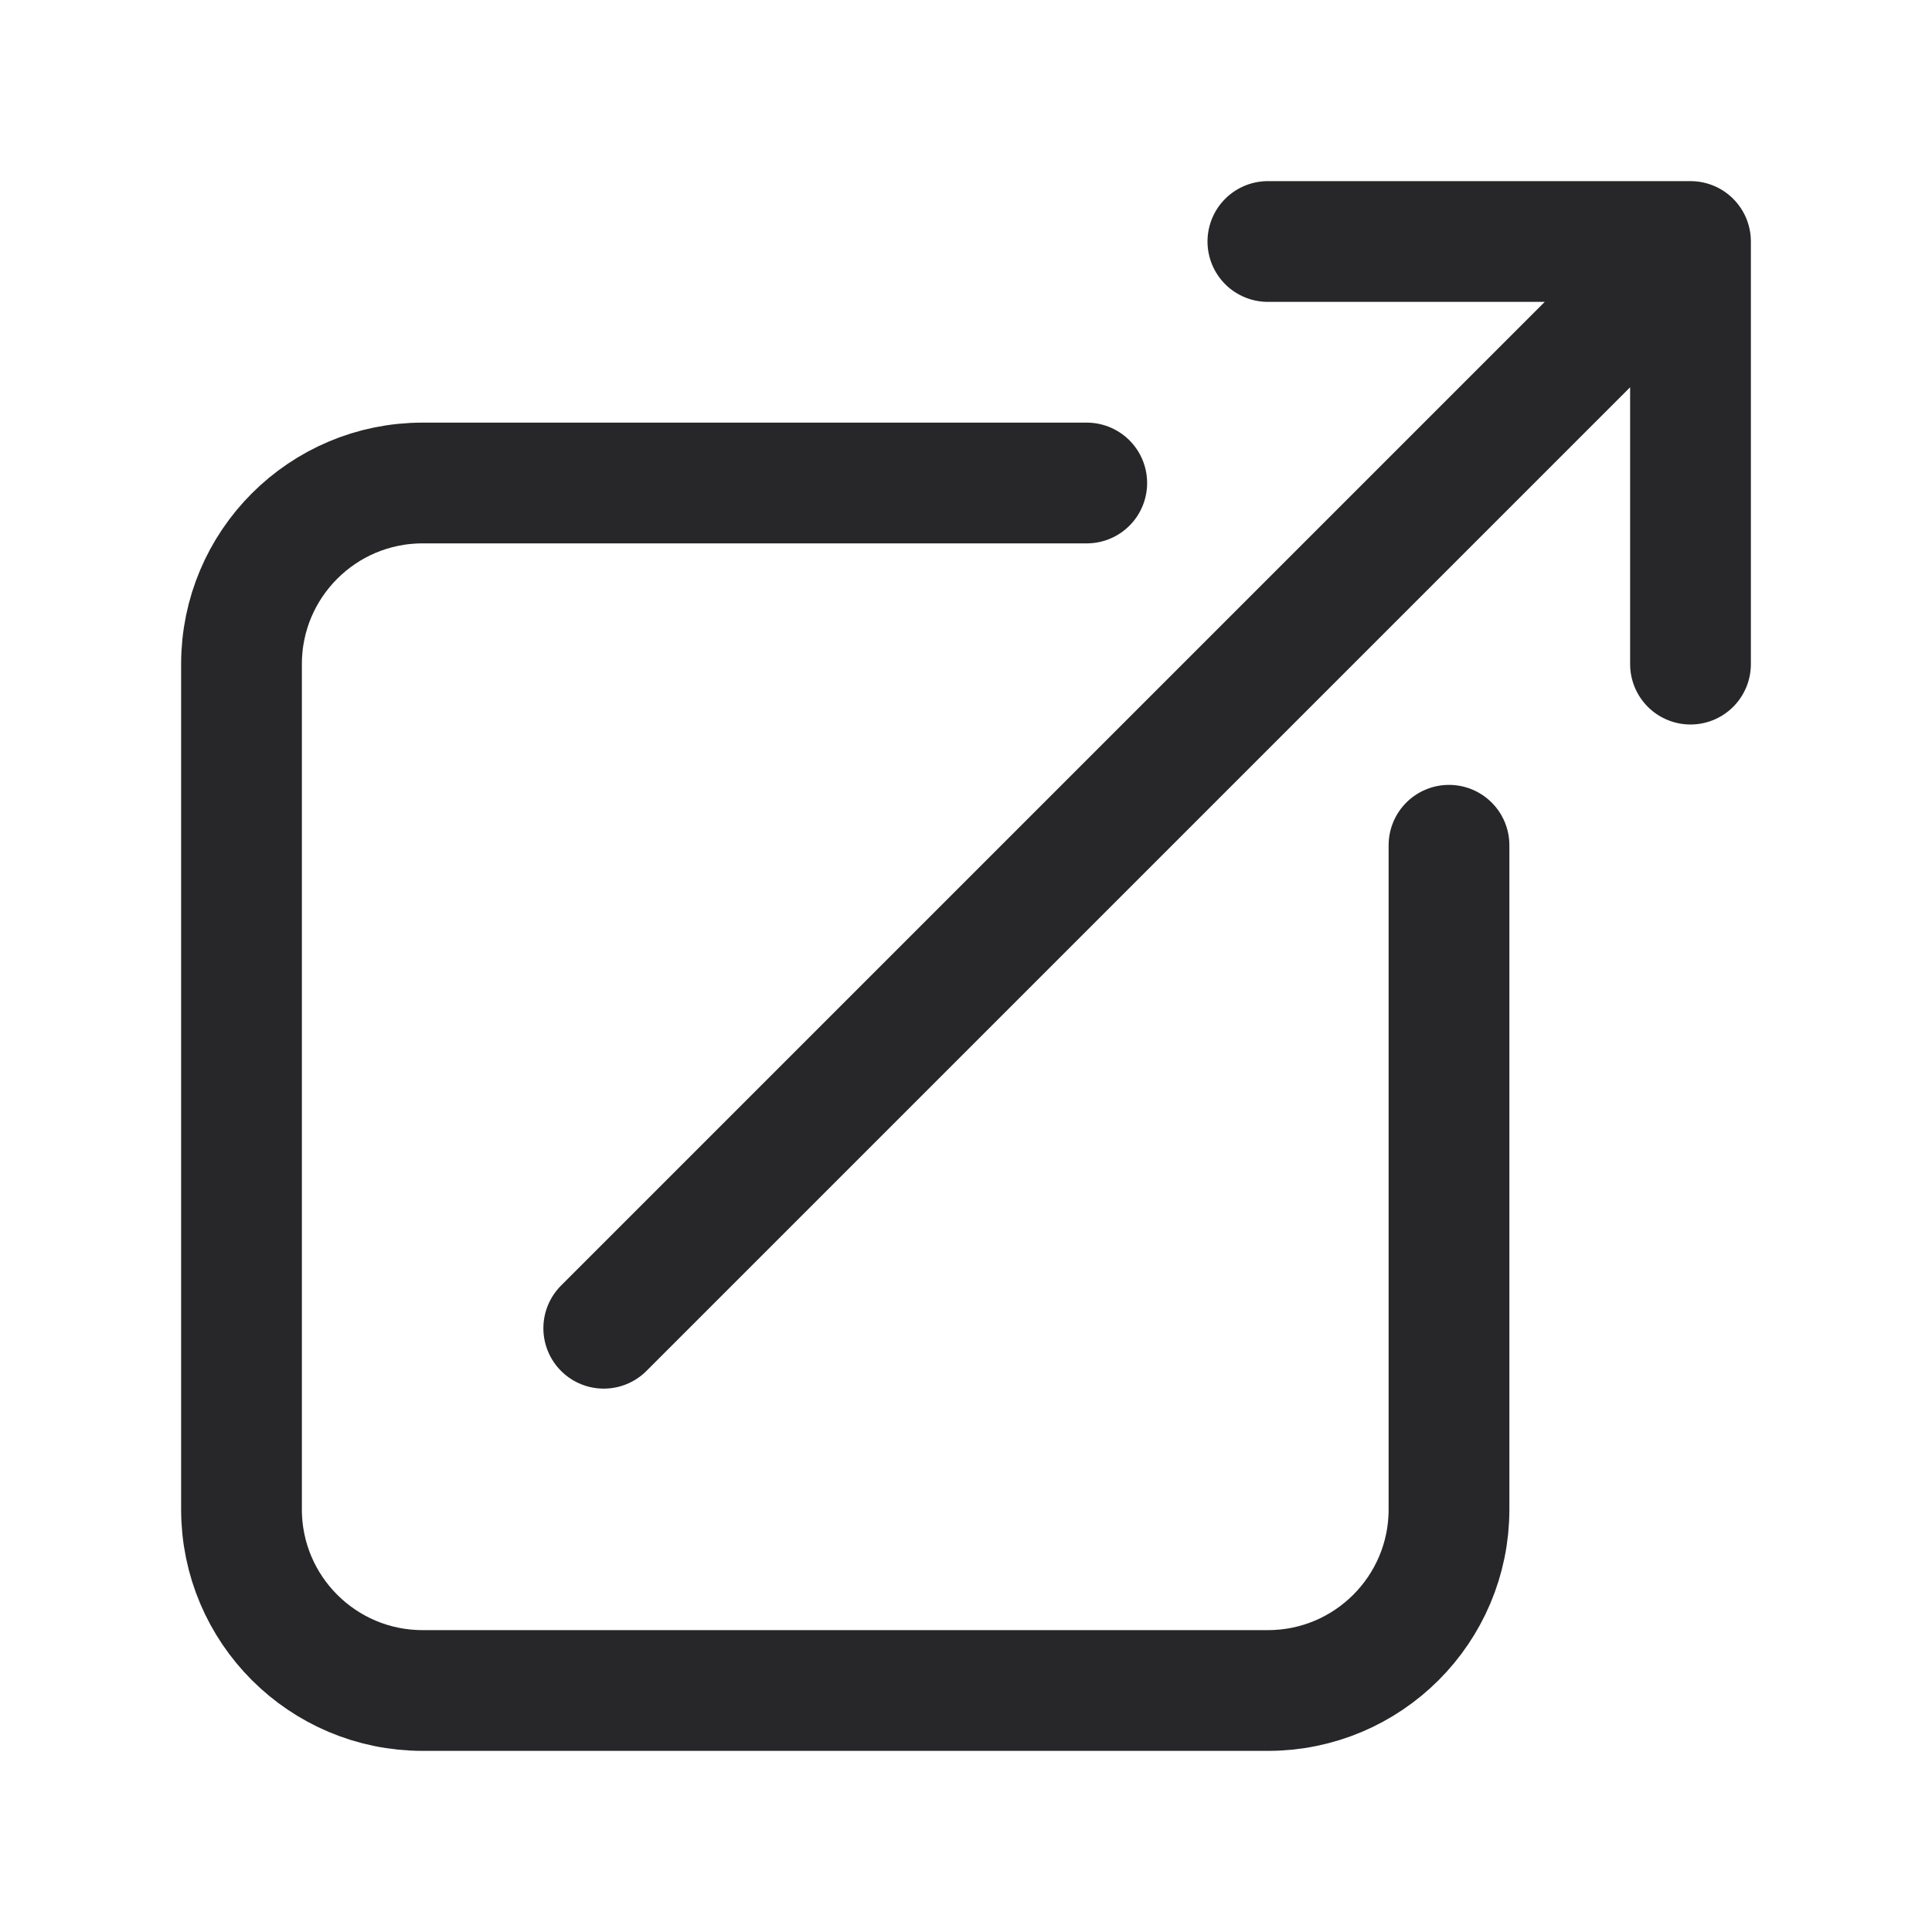
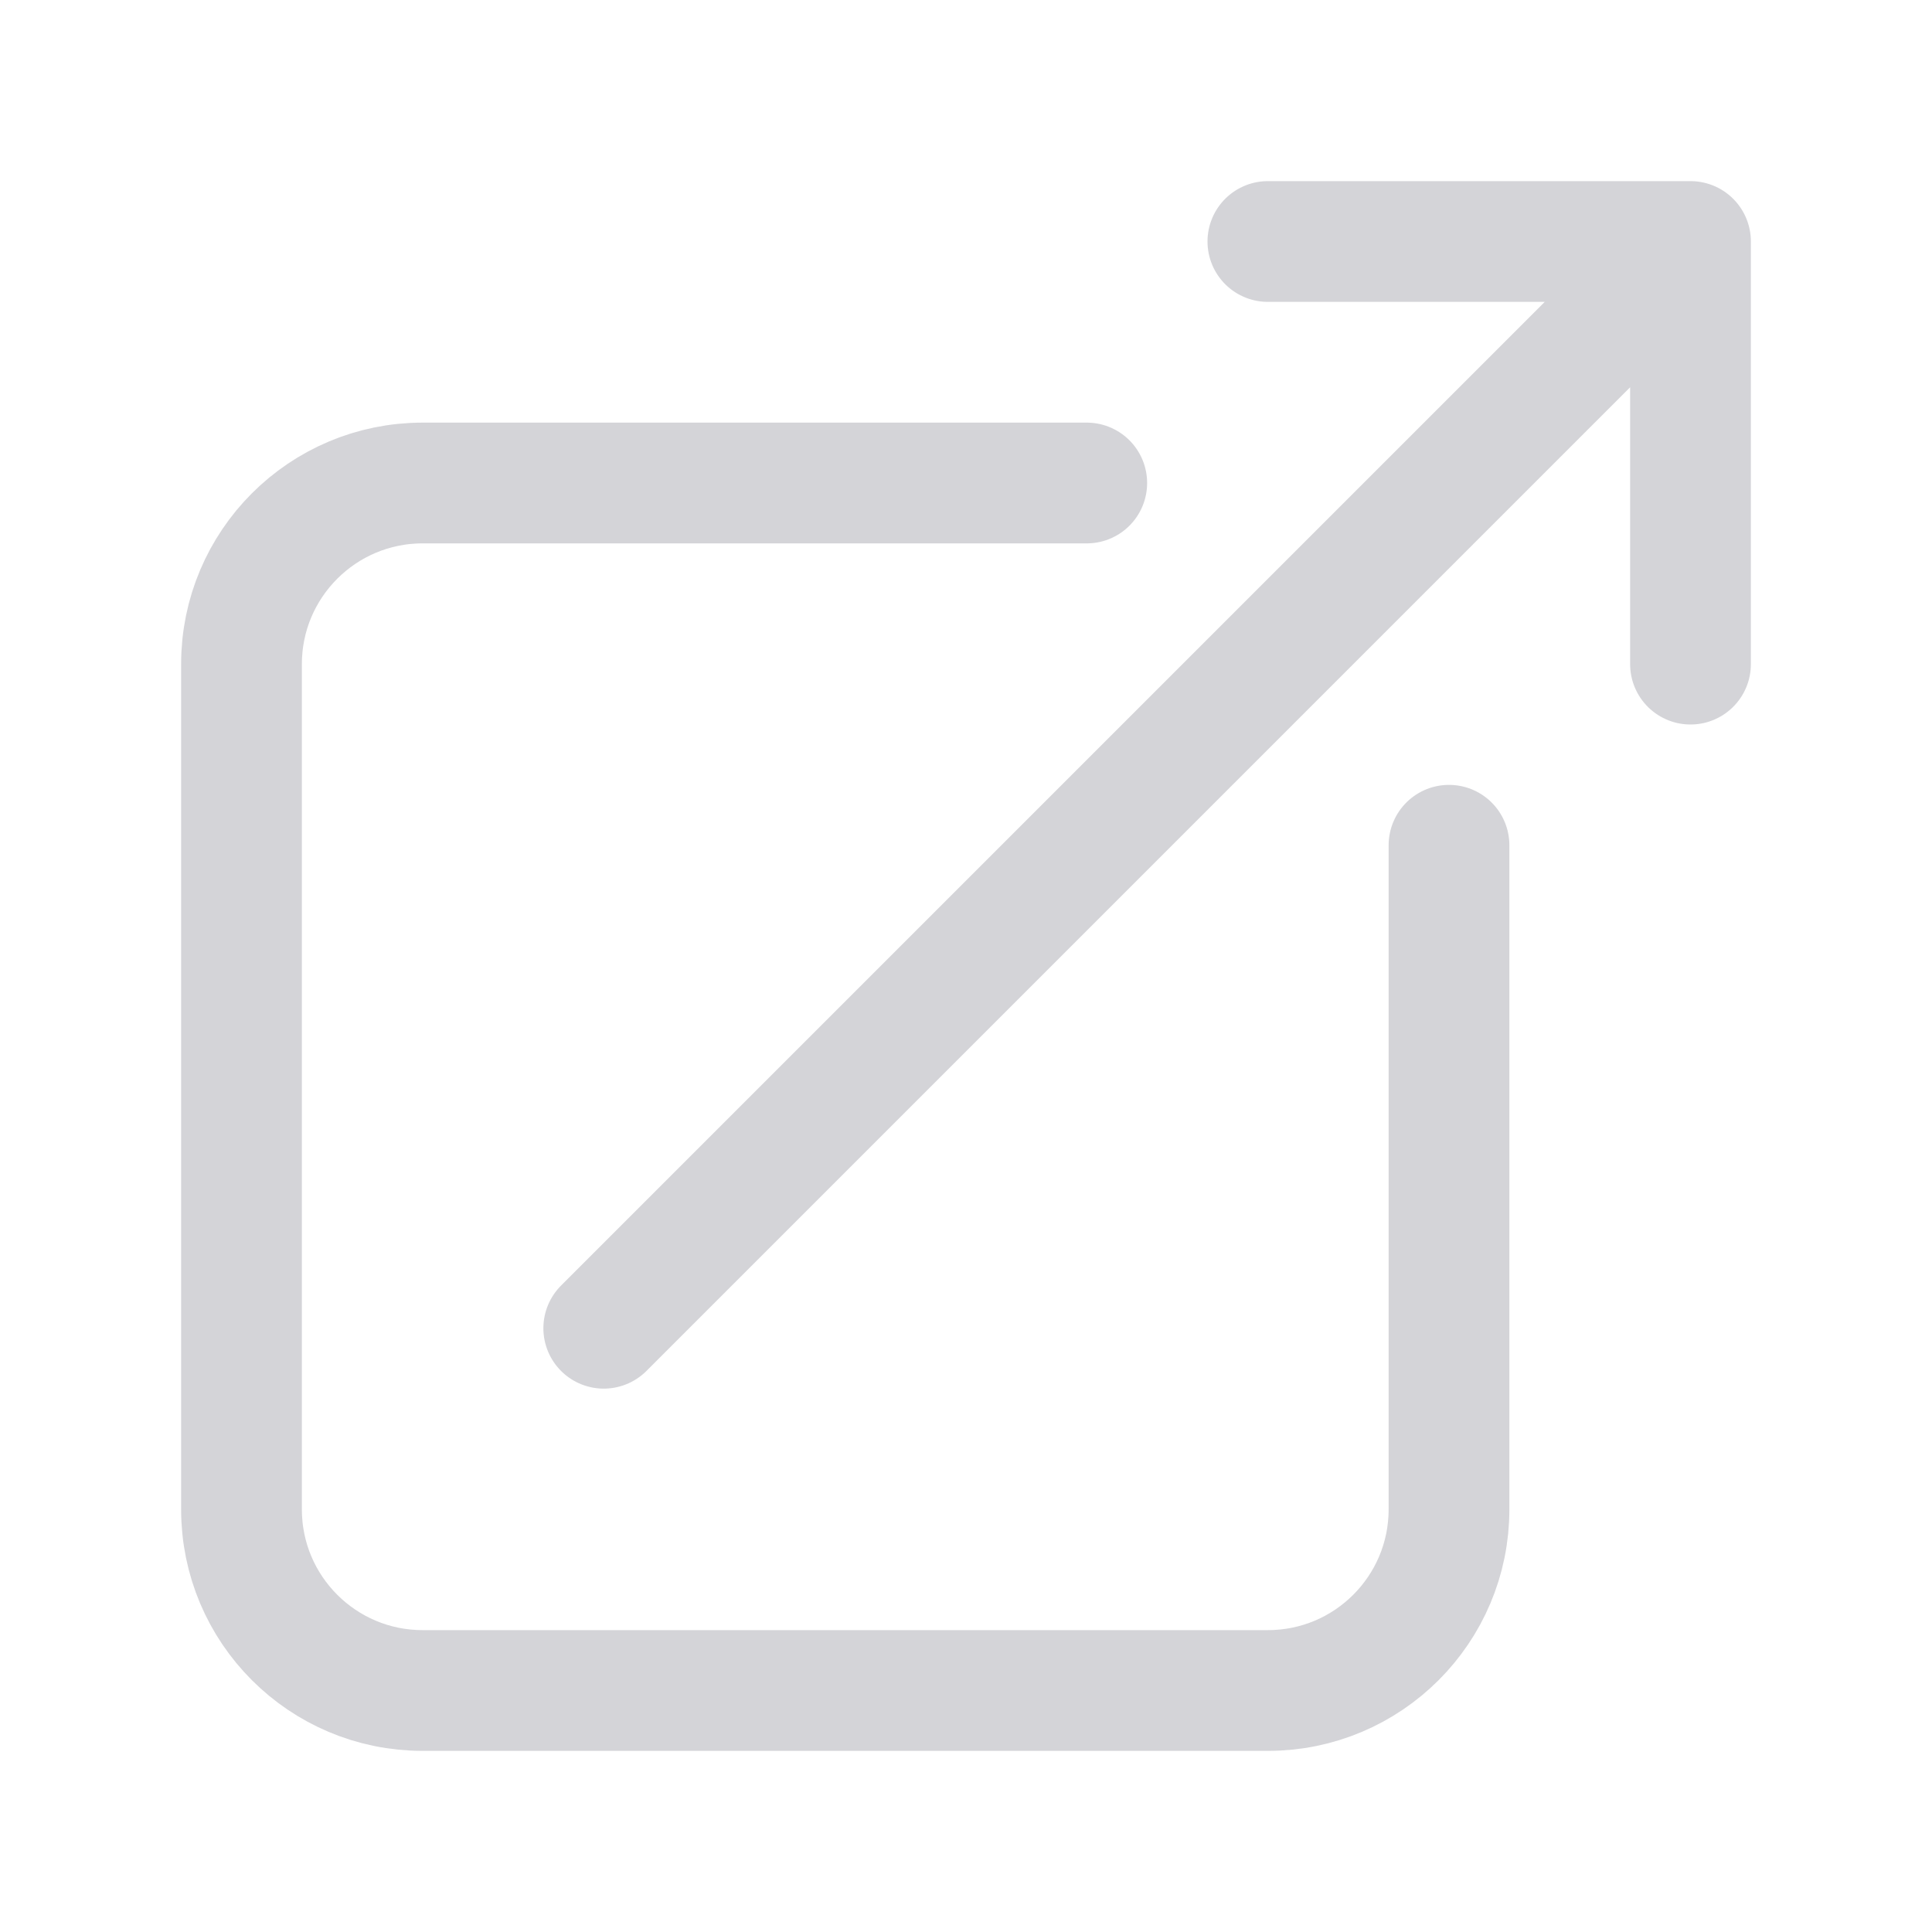
- <svg xmlns="http://www.w3.org/2000/svg" fill="none" viewBox="0 0 24 24" stroke-width="1.5" stroke="#27272a" class="w-6 h-6">
+ <svg xmlns="http://www.w3.org/2000/svg" fill="none" viewBox="0 0 24 24" stroke-width="1.5" stroke="#d4d4d8" class="w-6 h-6">
  <path stroke-linecap="round" stroke-linejoin="round" d="M13.5 6H5.25A2.25 2.25 0 0 0 3 8.25v10.5A2.25 2.25 0 0 0 5.25 21h10.5A2.25 2.25 0 0 0 18 18.75V10.5m-10.5 6L21 3m0 0h-5.25M21 3v5.25" />
</svg>
